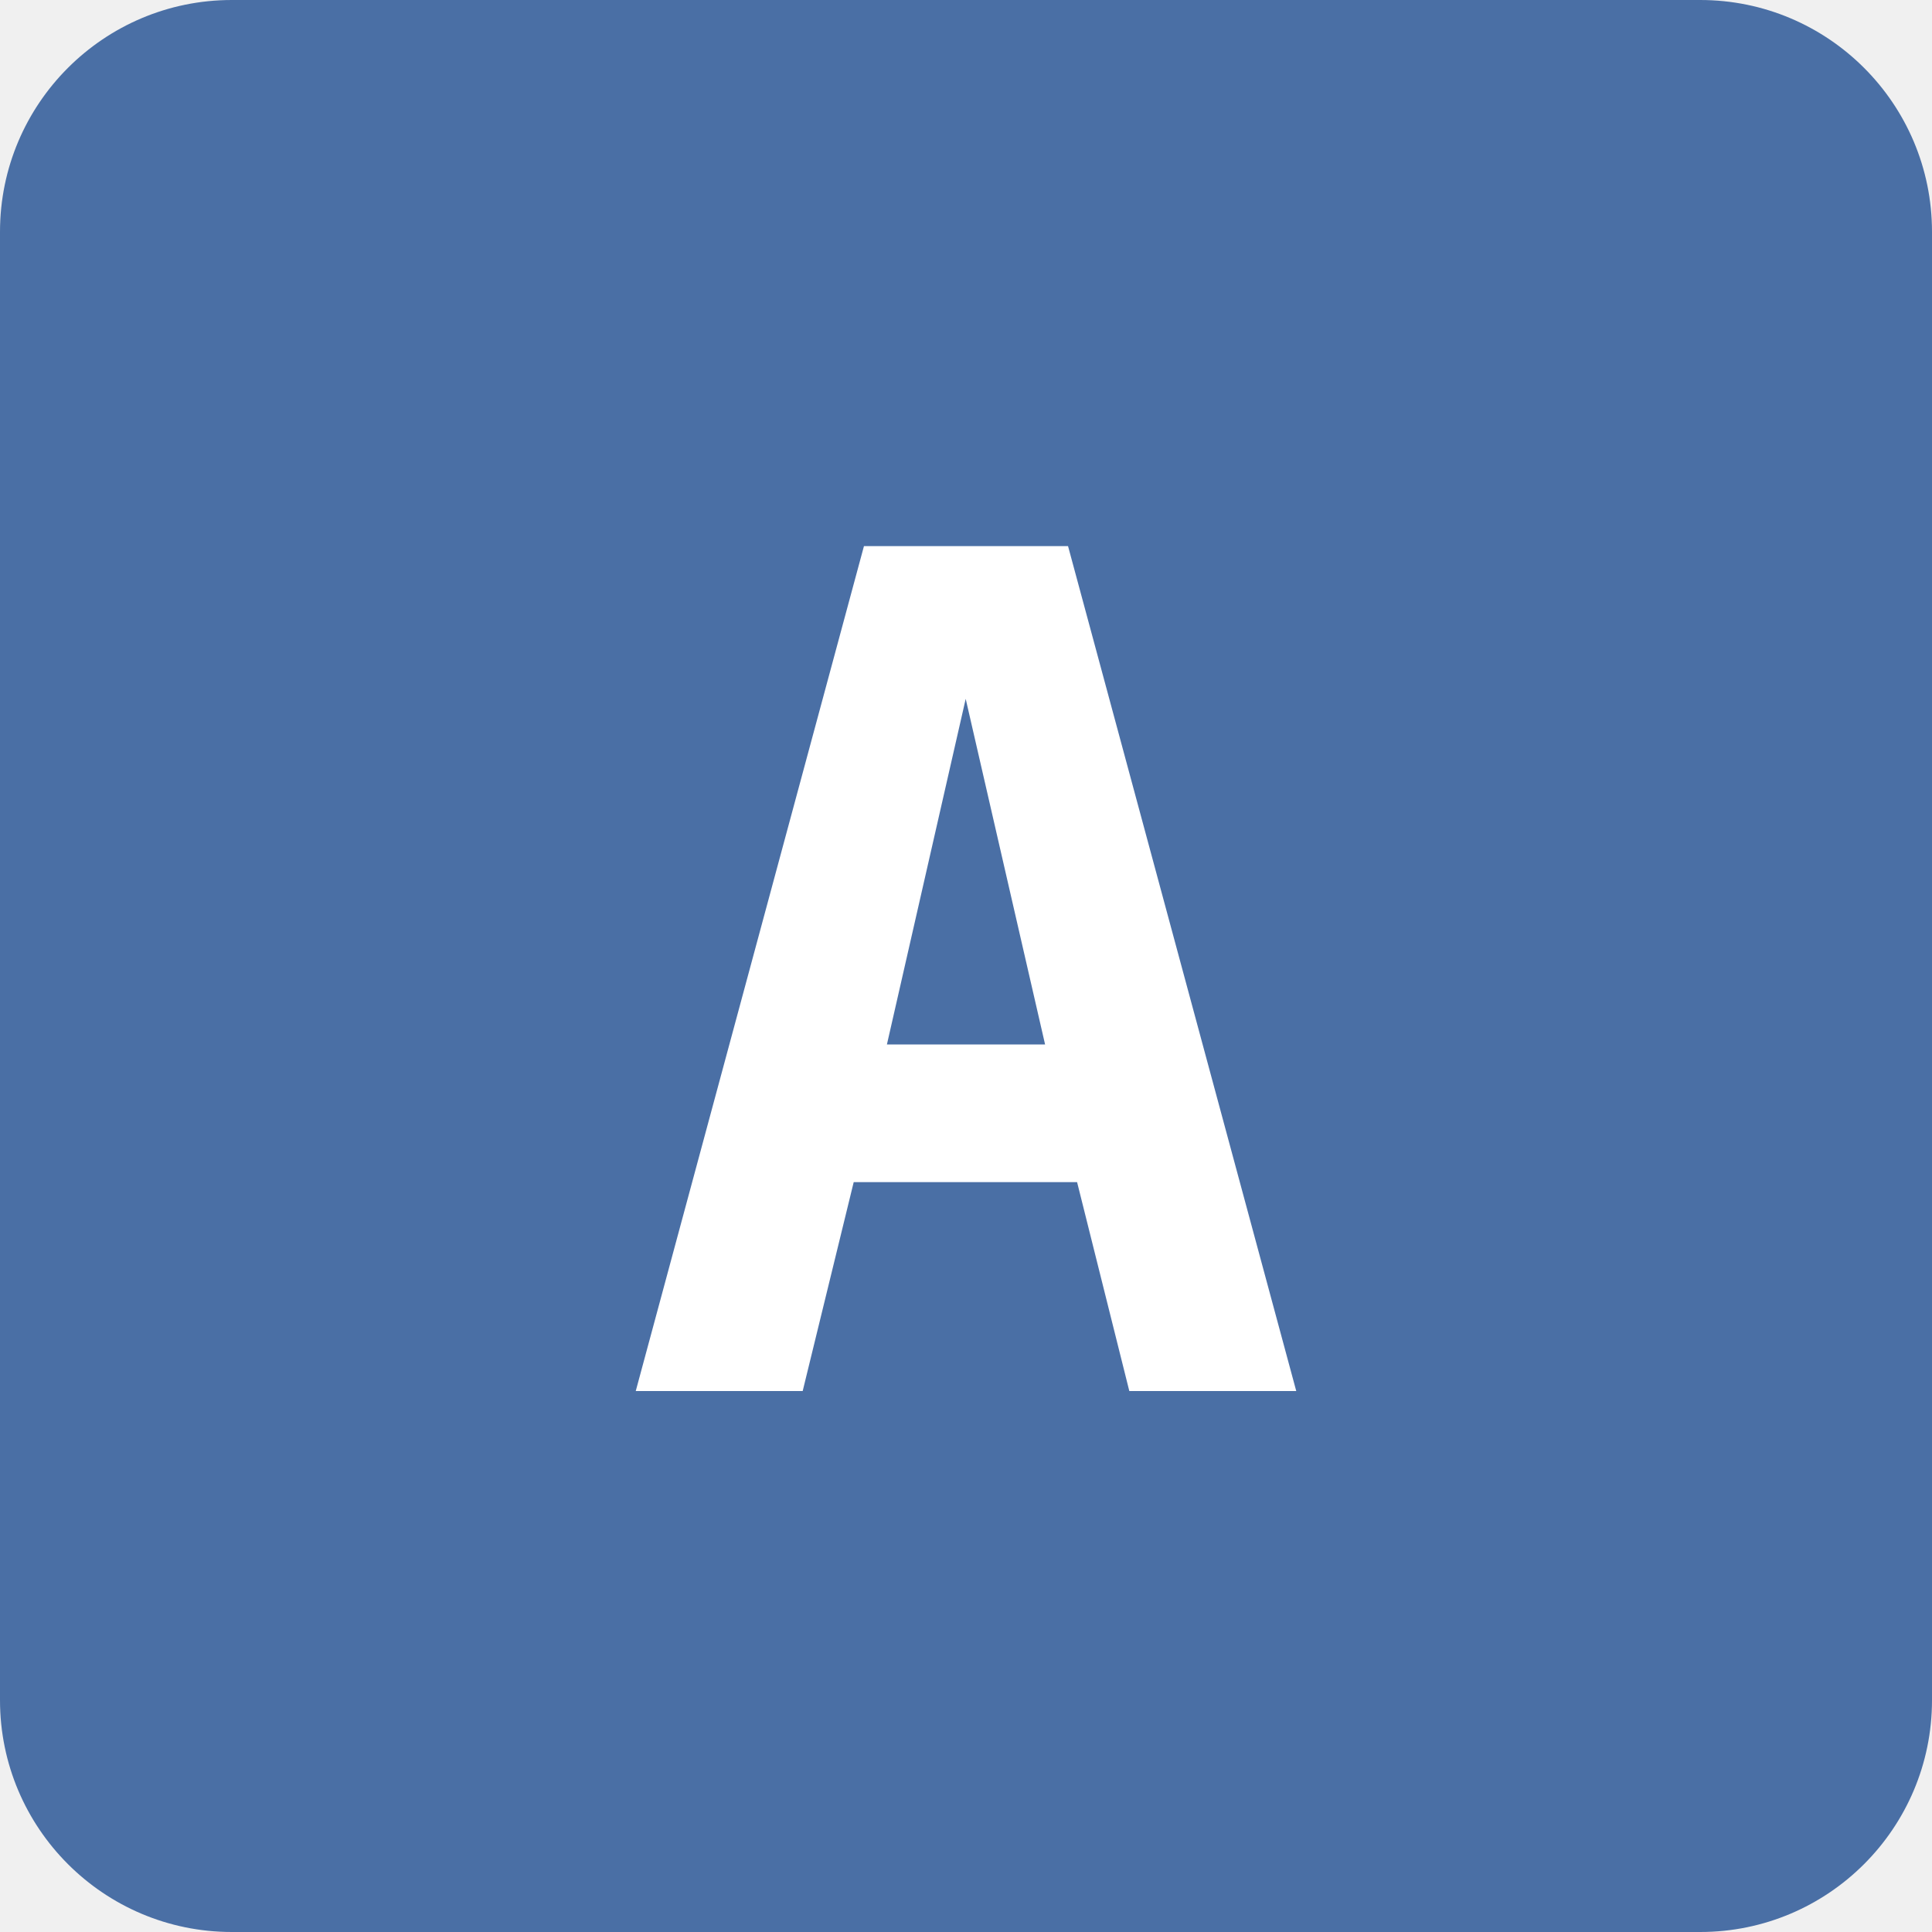
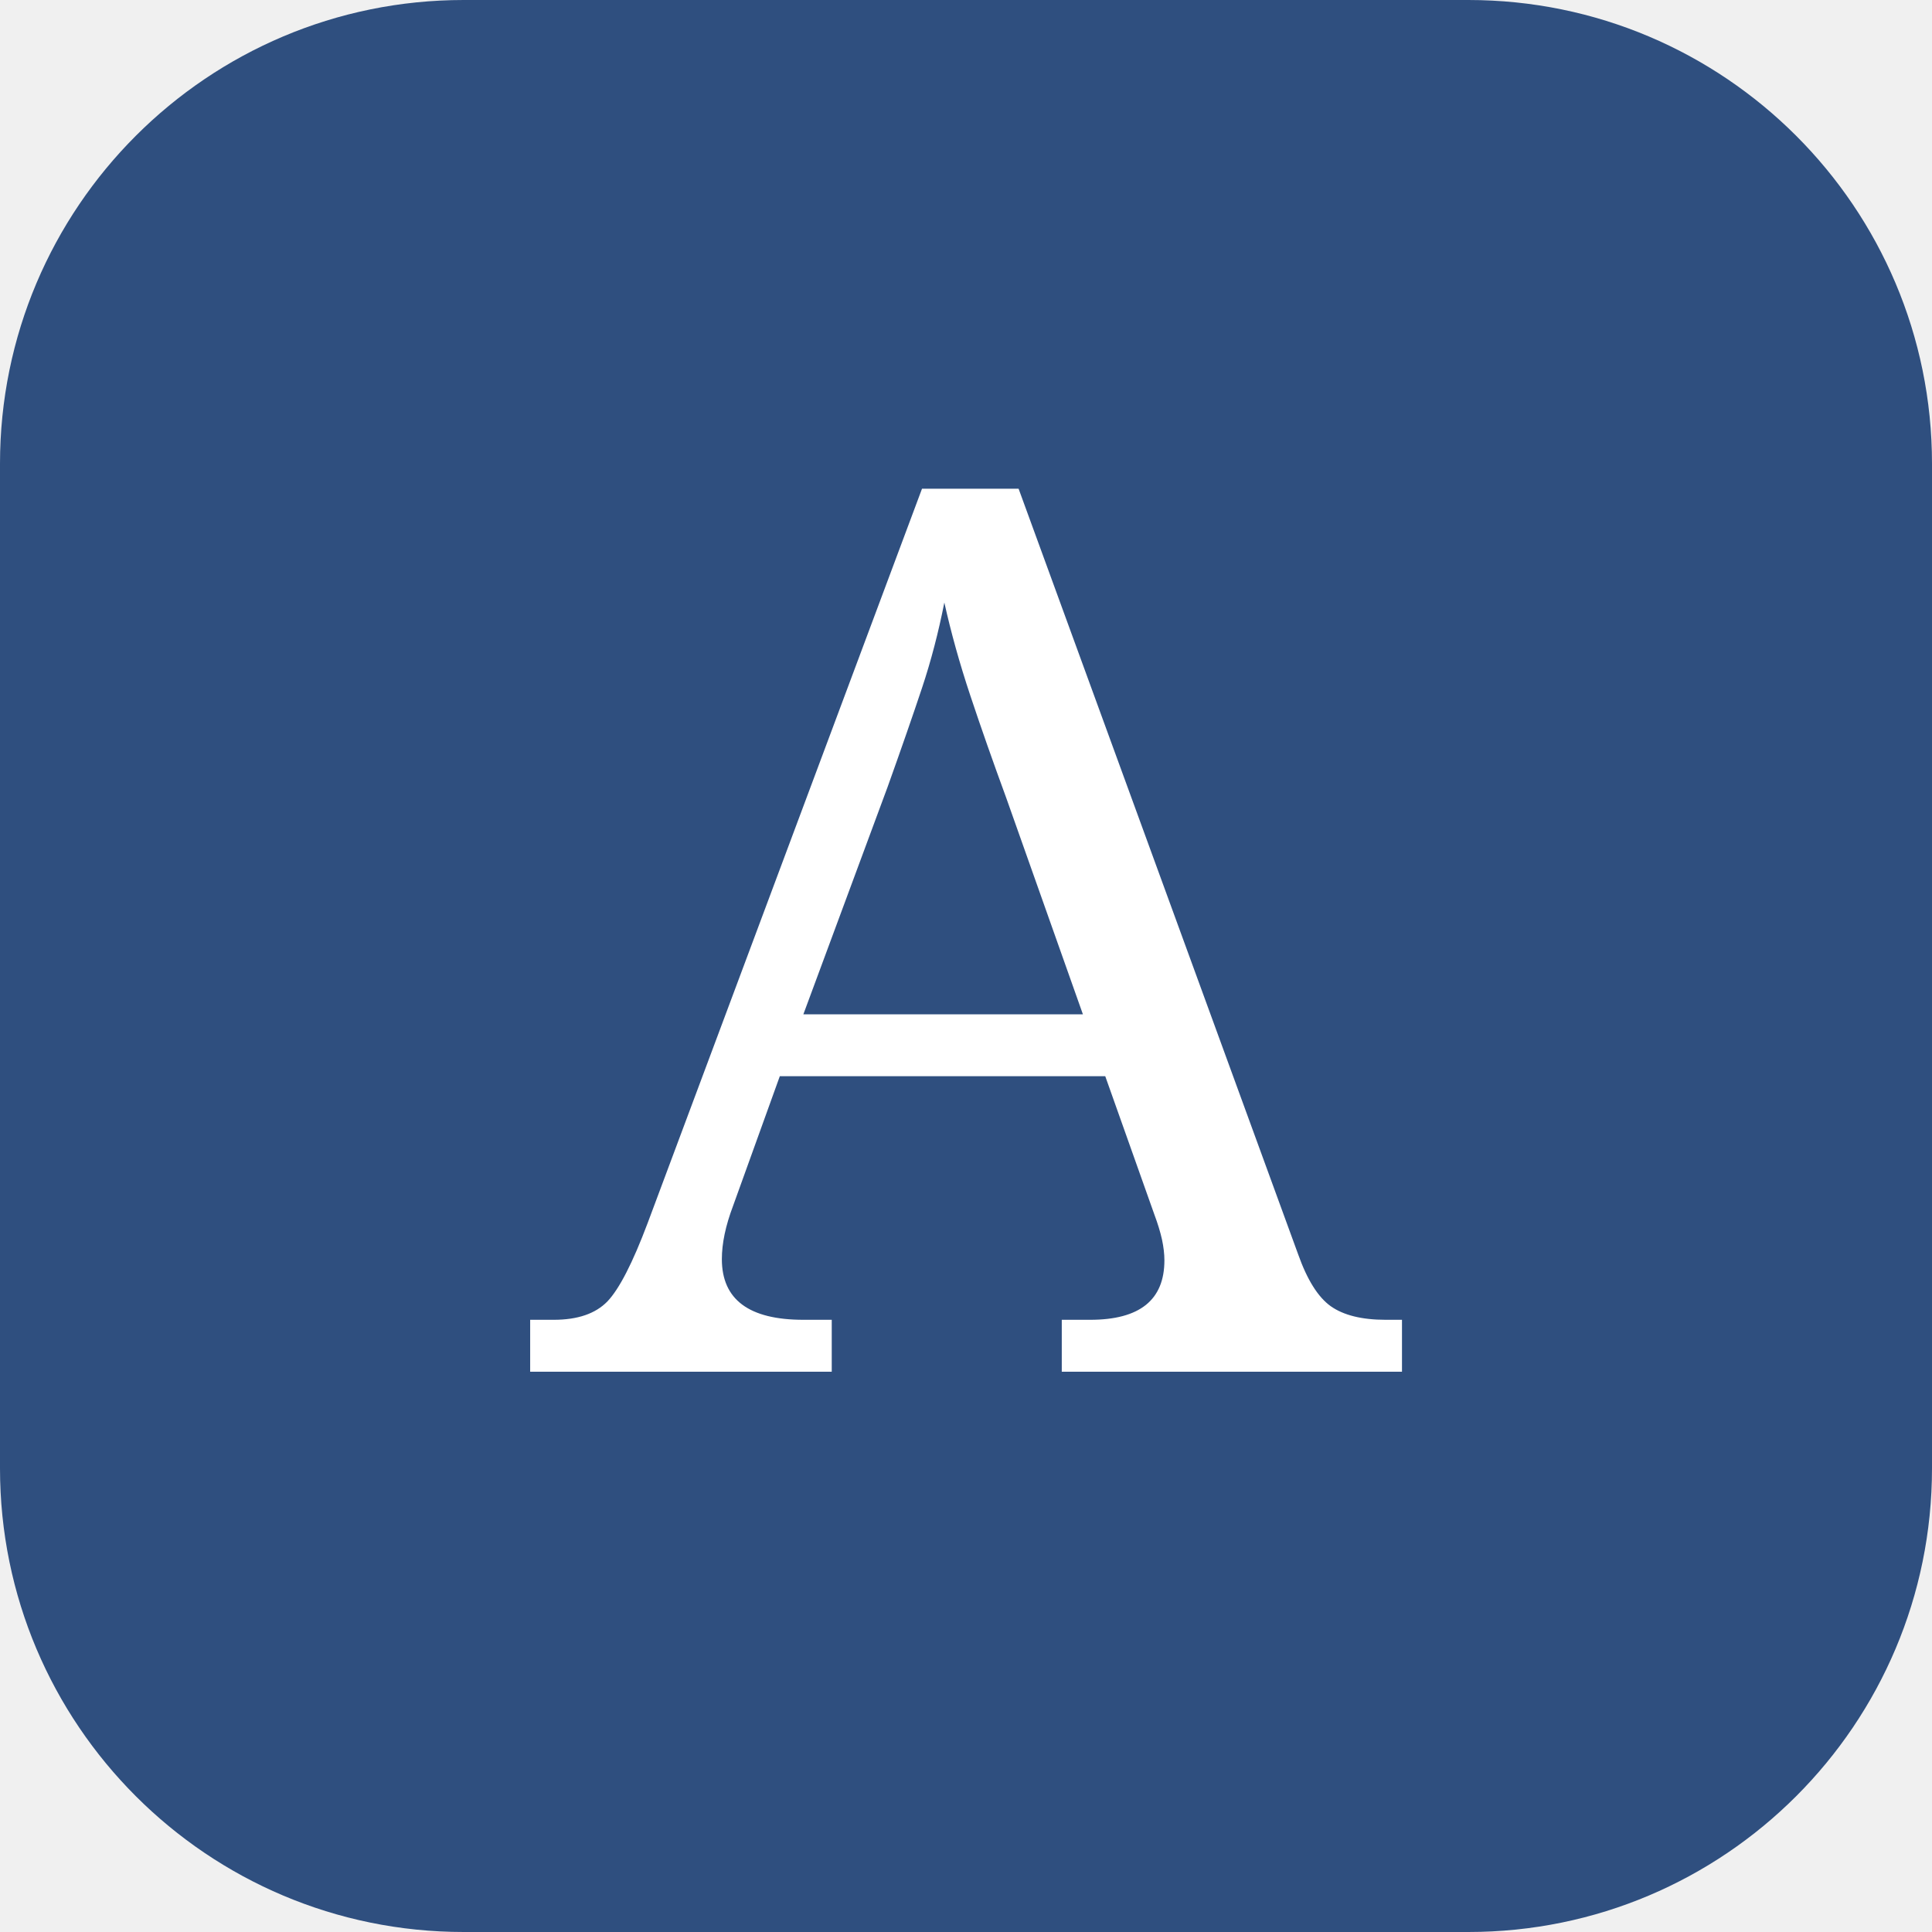
<svg xmlns="http://www.w3.org/2000/svg" viewBox="0 0 100 100">
-   <rect width="100" height="100" rx="12" fill="#4a6fa5" />
-   <text x="50" y="72" font-family="ui-monospace, monospace" font-size="60" font-weight="700" fill="#ffffff" text-anchor="middle">A</text>
+   <style>
+     rect { fill: #2f4f7f; }
+     text { fill: #ffffff; }
+     @media (prefers-color-scheme: dark) {
+       rect { fill: #456ea6; }
+     }
+   </style>
+   <rect width="100" height="100" rx="24" />
+   <text x="50" y="71" font-family="Georgia, 'Iowan Old Style', serif" font-size="64" font-weight="500" text-anchor="middle">A</text>
</svg>
